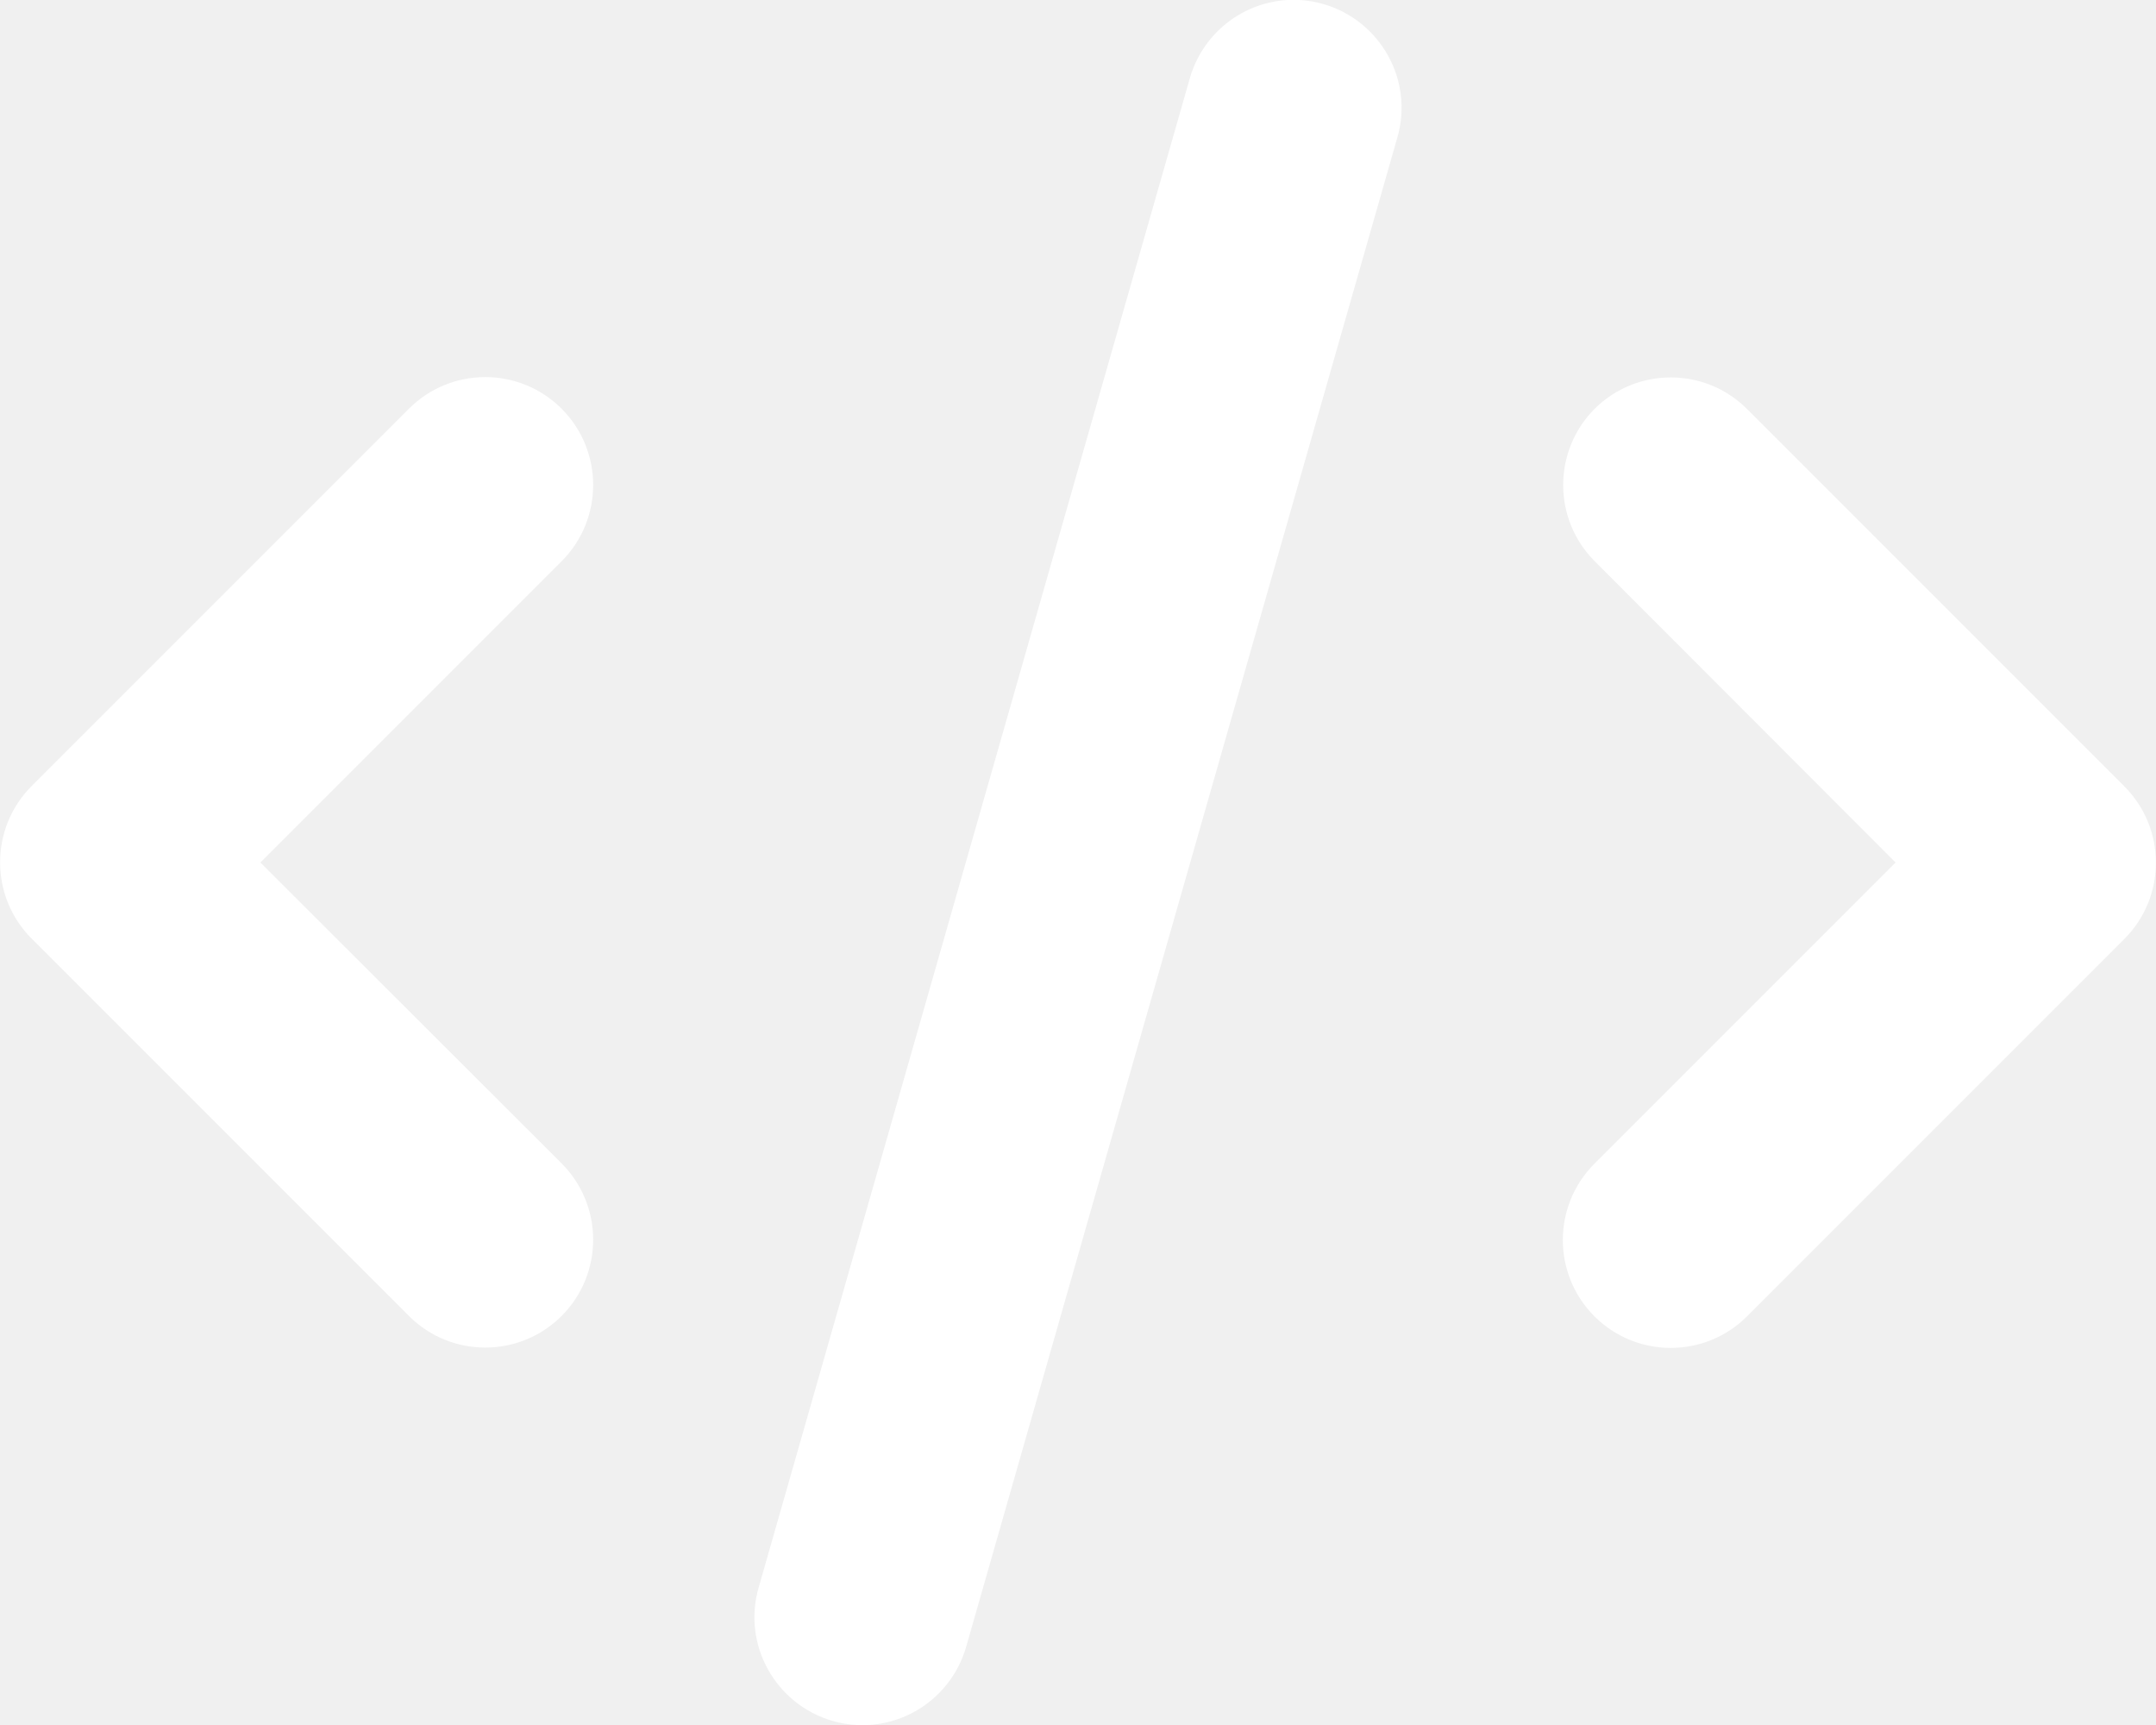
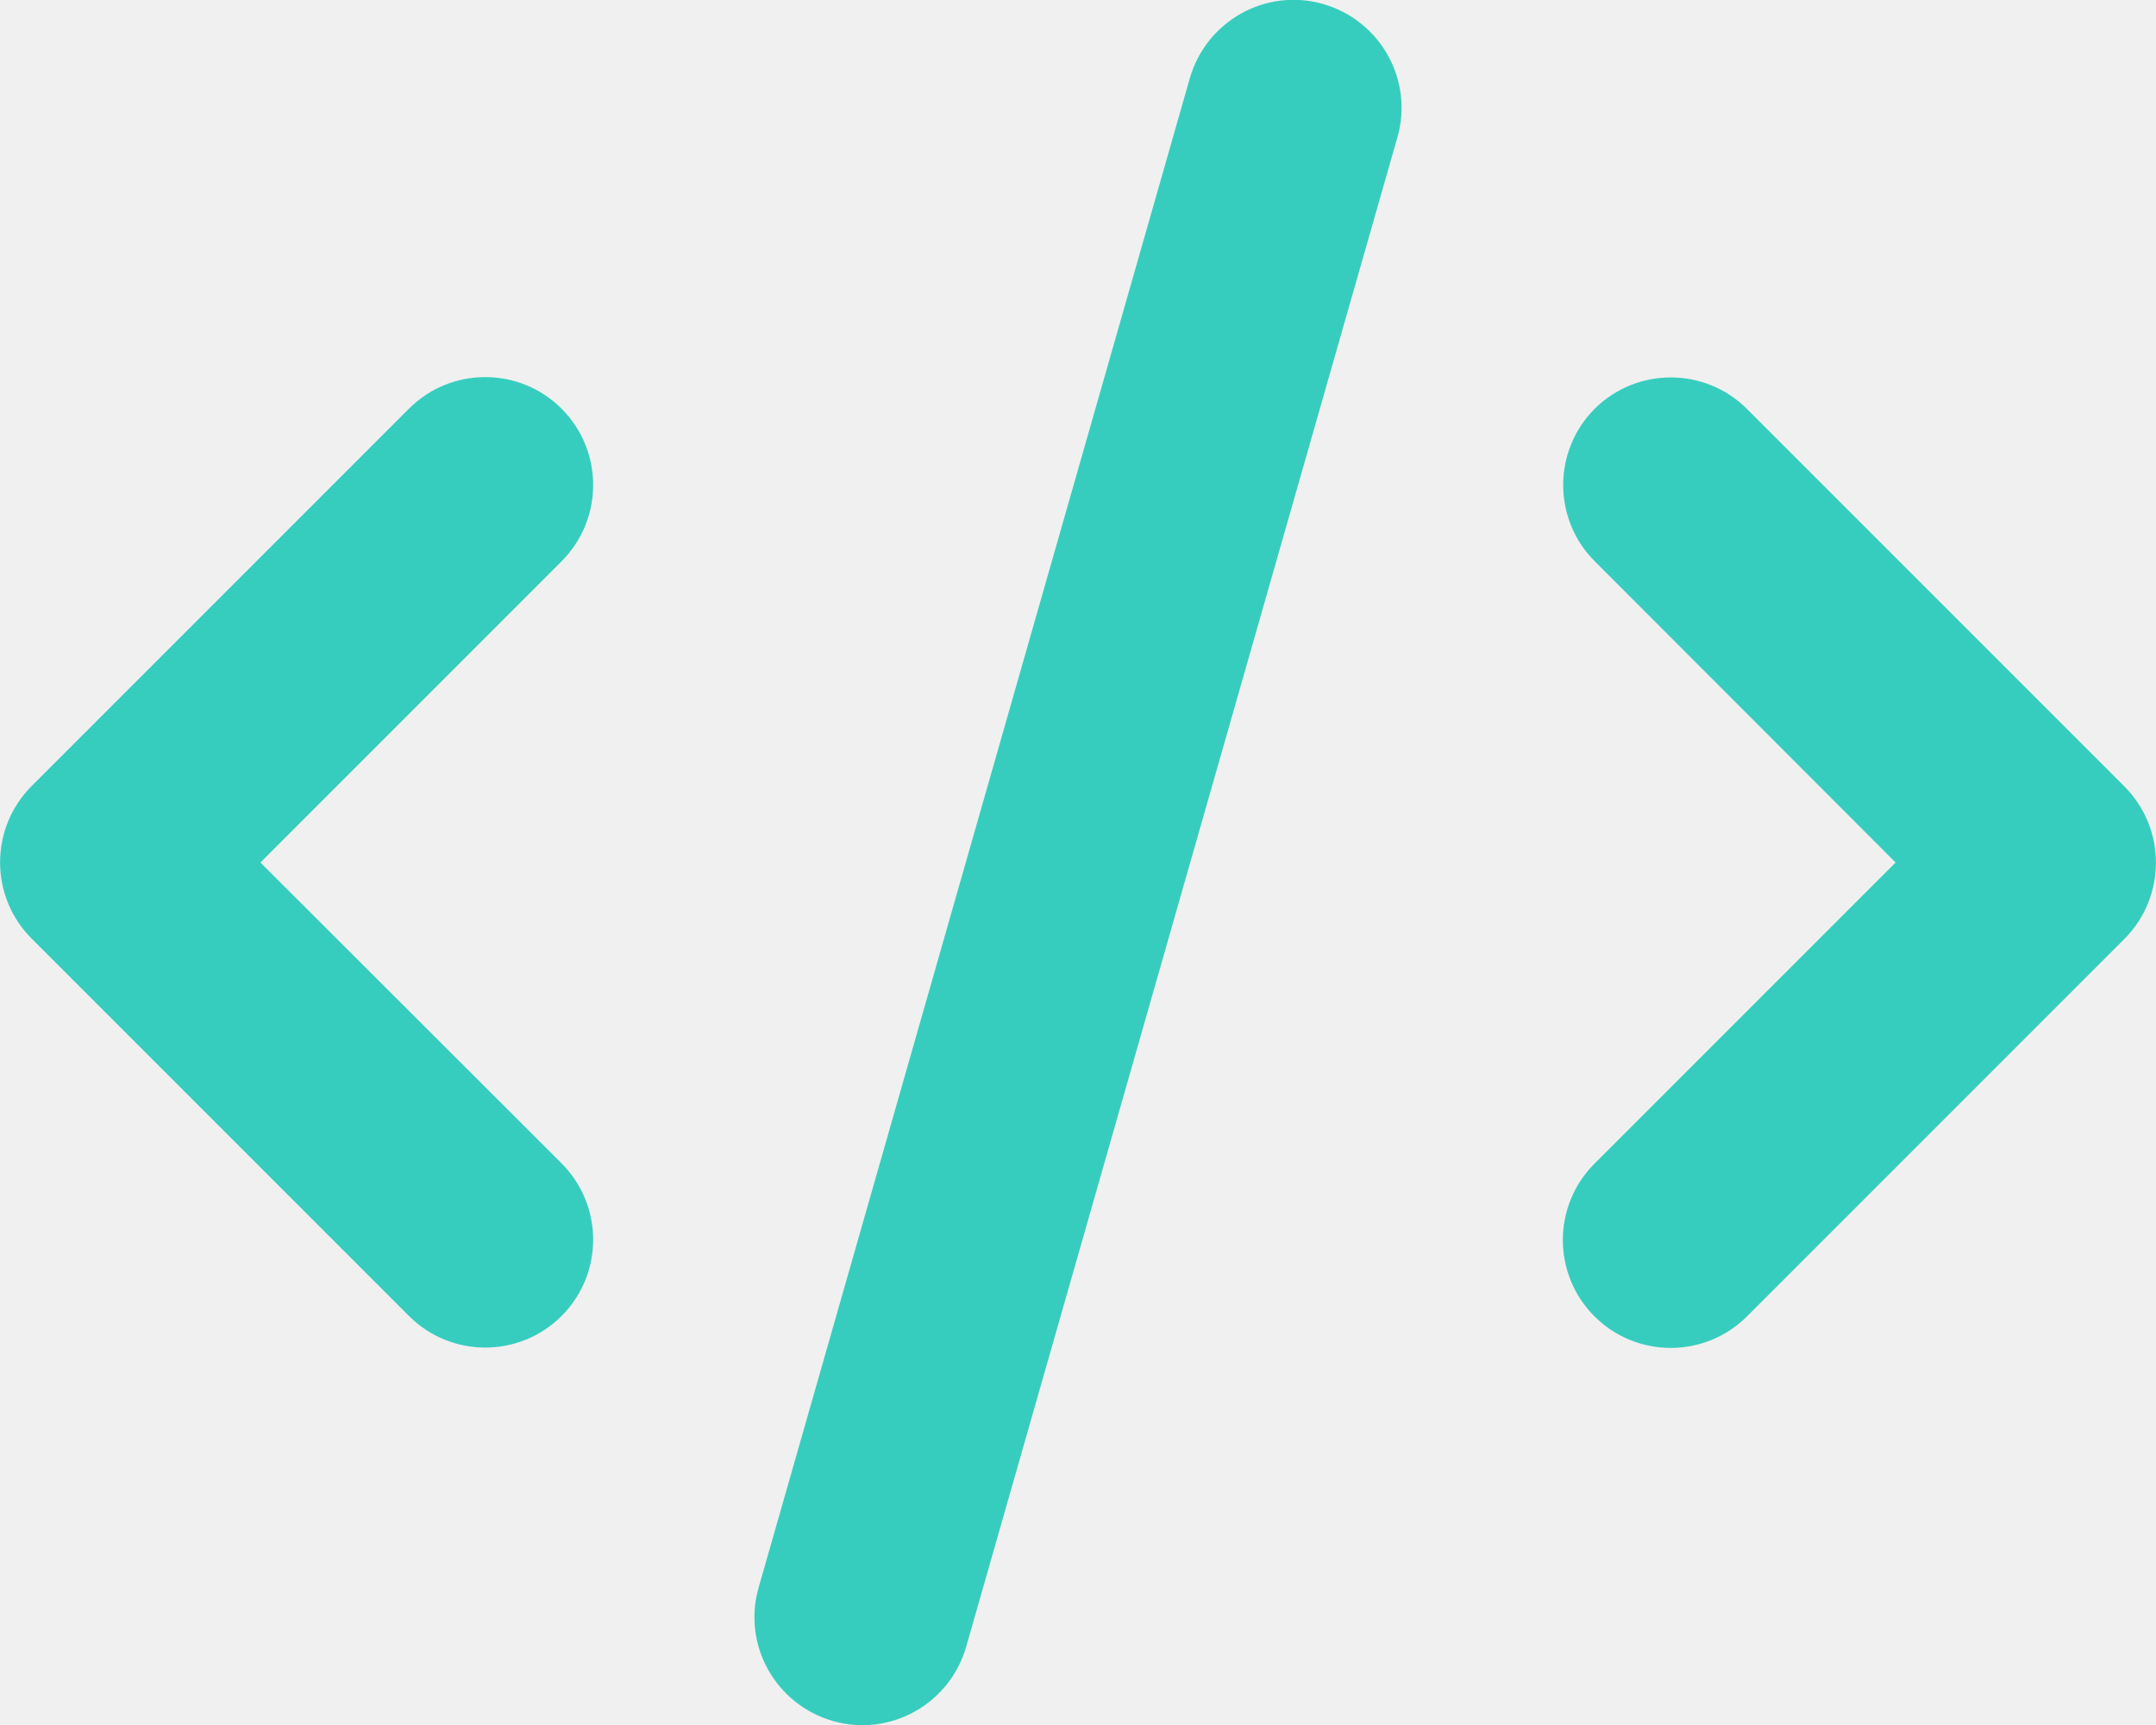
<svg xmlns="http://www.w3.org/2000/svg" height="1em" viewBox="0 0 640 512">
-   <style>svg{fill:#ffffff}</style>
+   <style>svg{fill:#37cdbe}</style>
  <path d="M392.8 1.2c-17-4.9-34.7 5-39.6 22l-128 448c-4.9 17 5 34.7 22 39.6s34.7-5 39.6-22l128-448c4.9-17-5-34.7-22-39.6zm80.6 120.1c-12.5 12.5-12.5 32.8 0 45.3L562.7 256l-89.4 89.4c-12.5 12.5-12.5 32.8 0 45.3s32.8 12.5 45.3 0l112-112c12.5-12.5 12.5-32.8 0-45.3l-112-112c-12.5-12.5-32.8-12.5-45.3 0zm-306.7 0c-12.5-12.5-32.8-12.5-45.3 0l-112 112c-12.5 12.5-12.5 32.8 0 45.3l112 112c12.5 12.5 32.8 12.5 45.3 0s12.5-32.8 0-45.3L77.3 256l89.4-89.4c12.5-12.5 12.5-32.8 0-45.3z" />
</svg>
